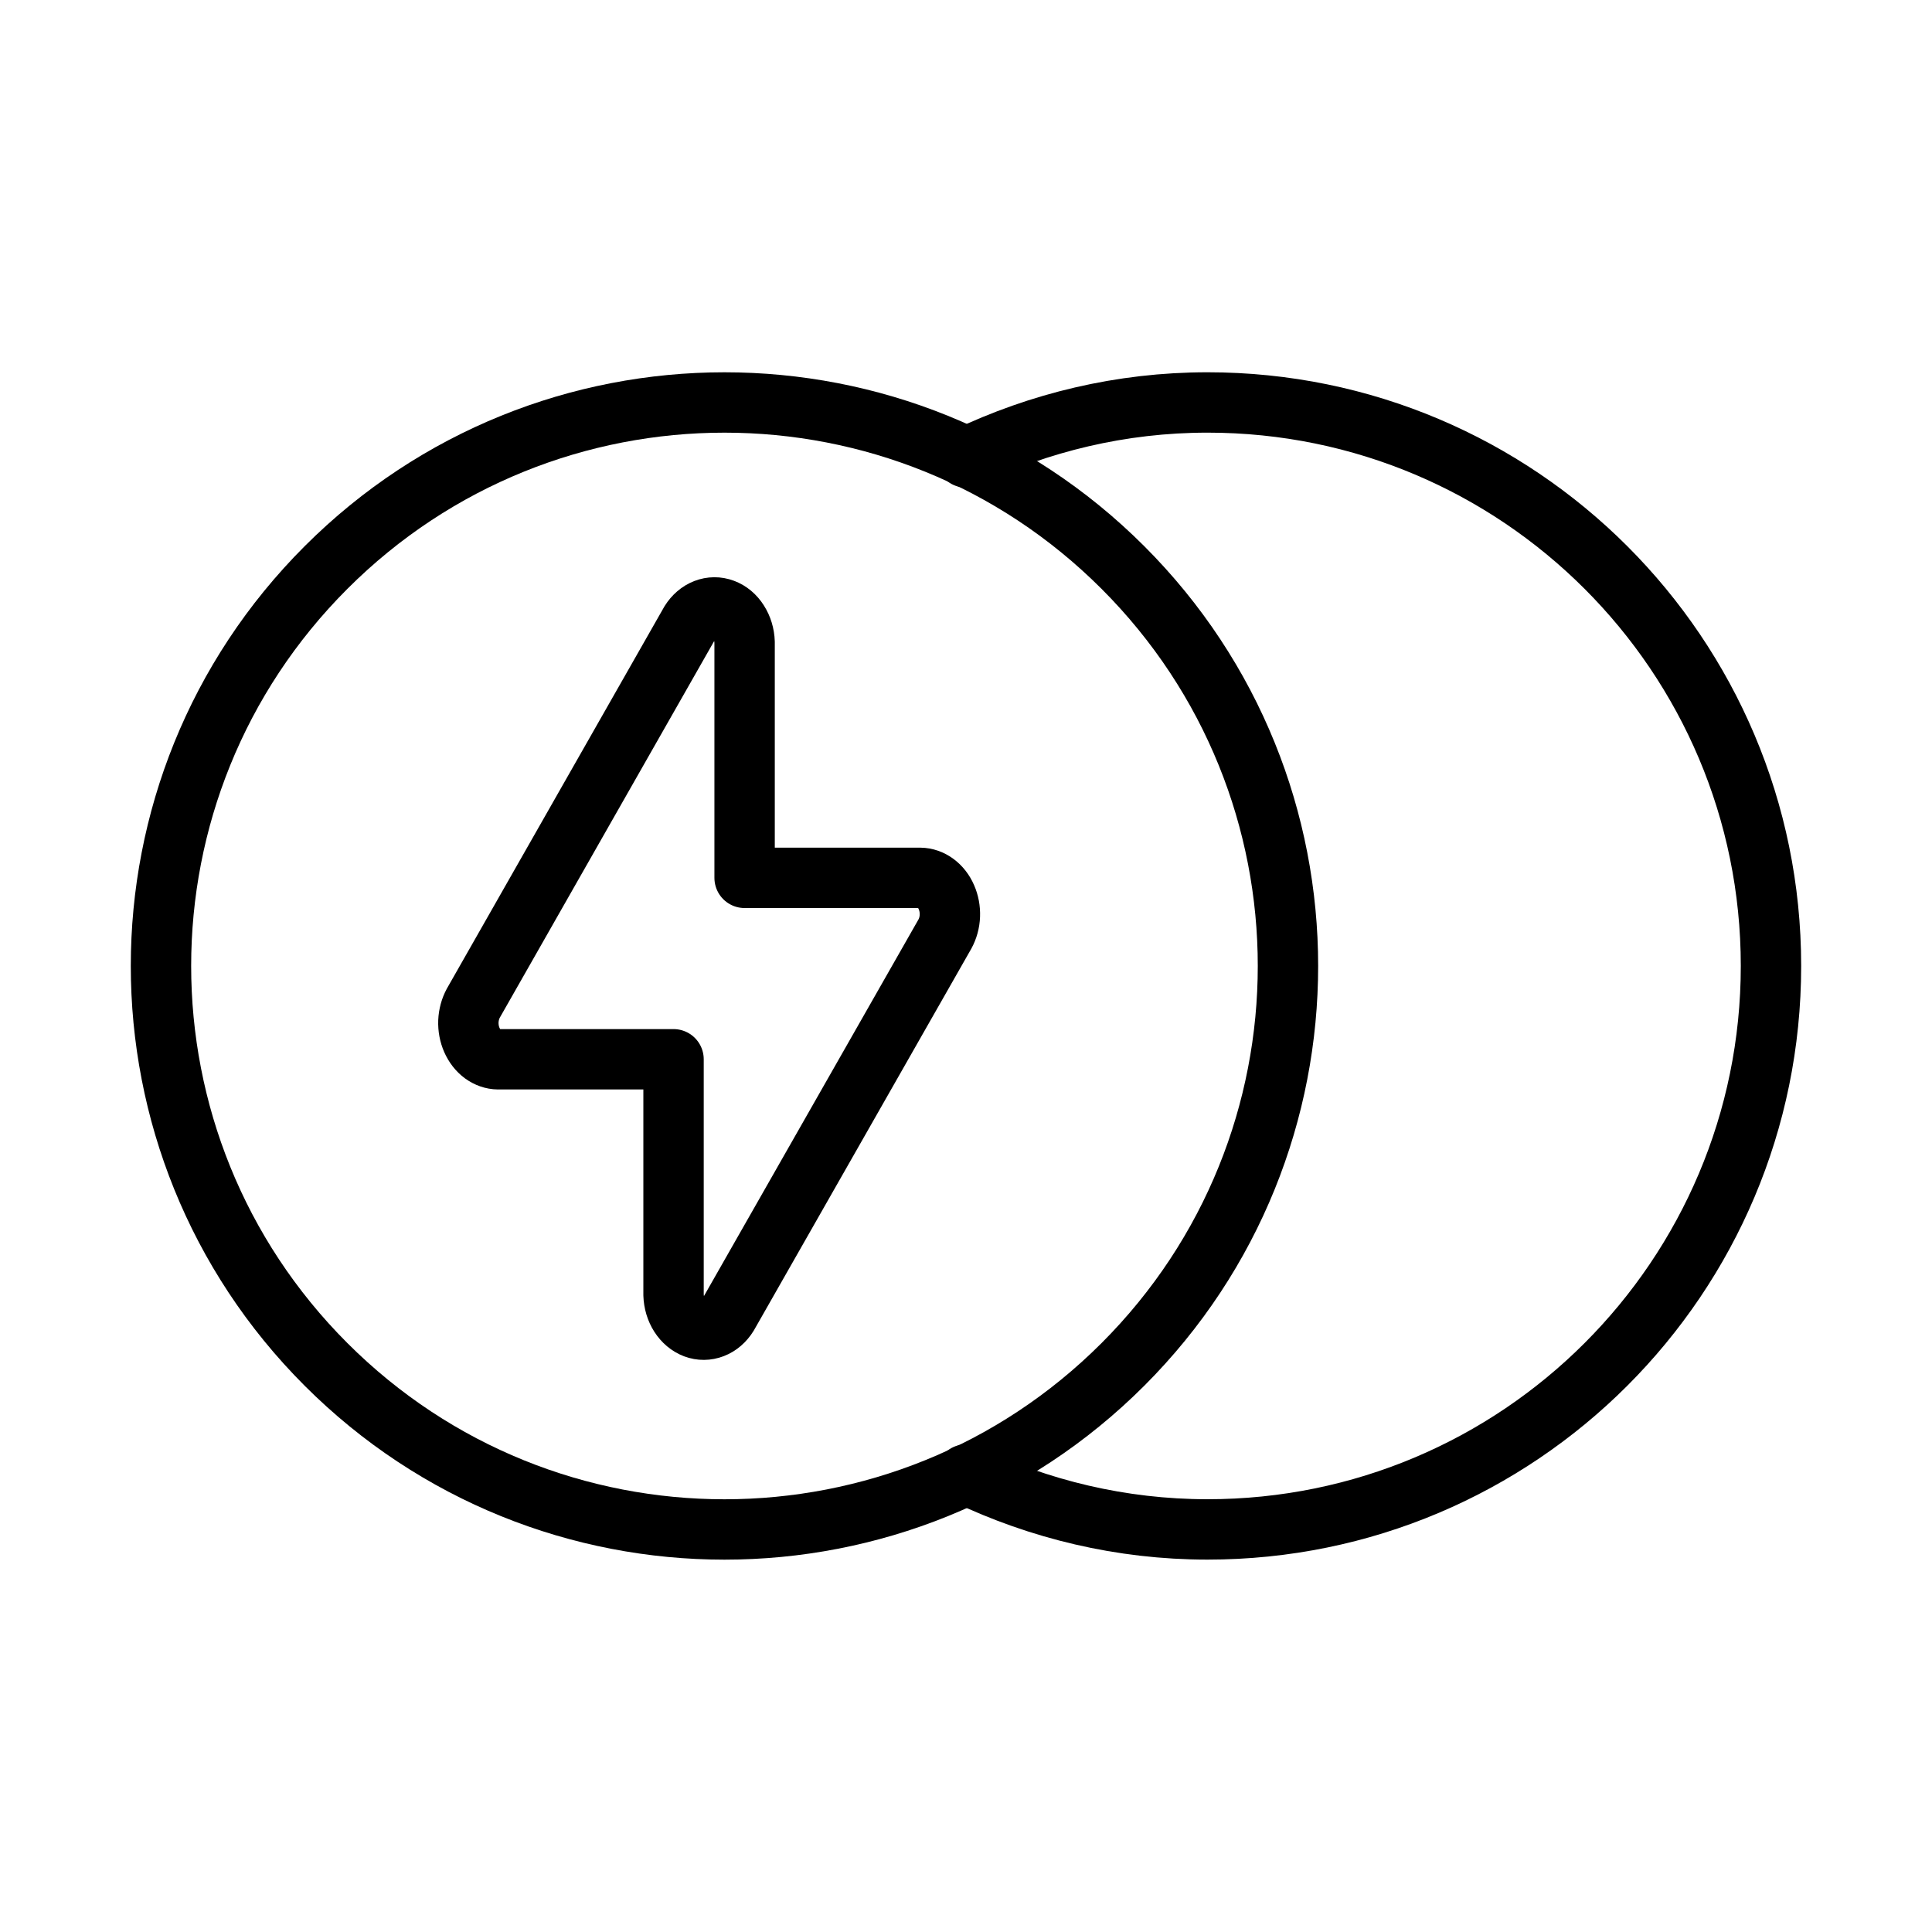
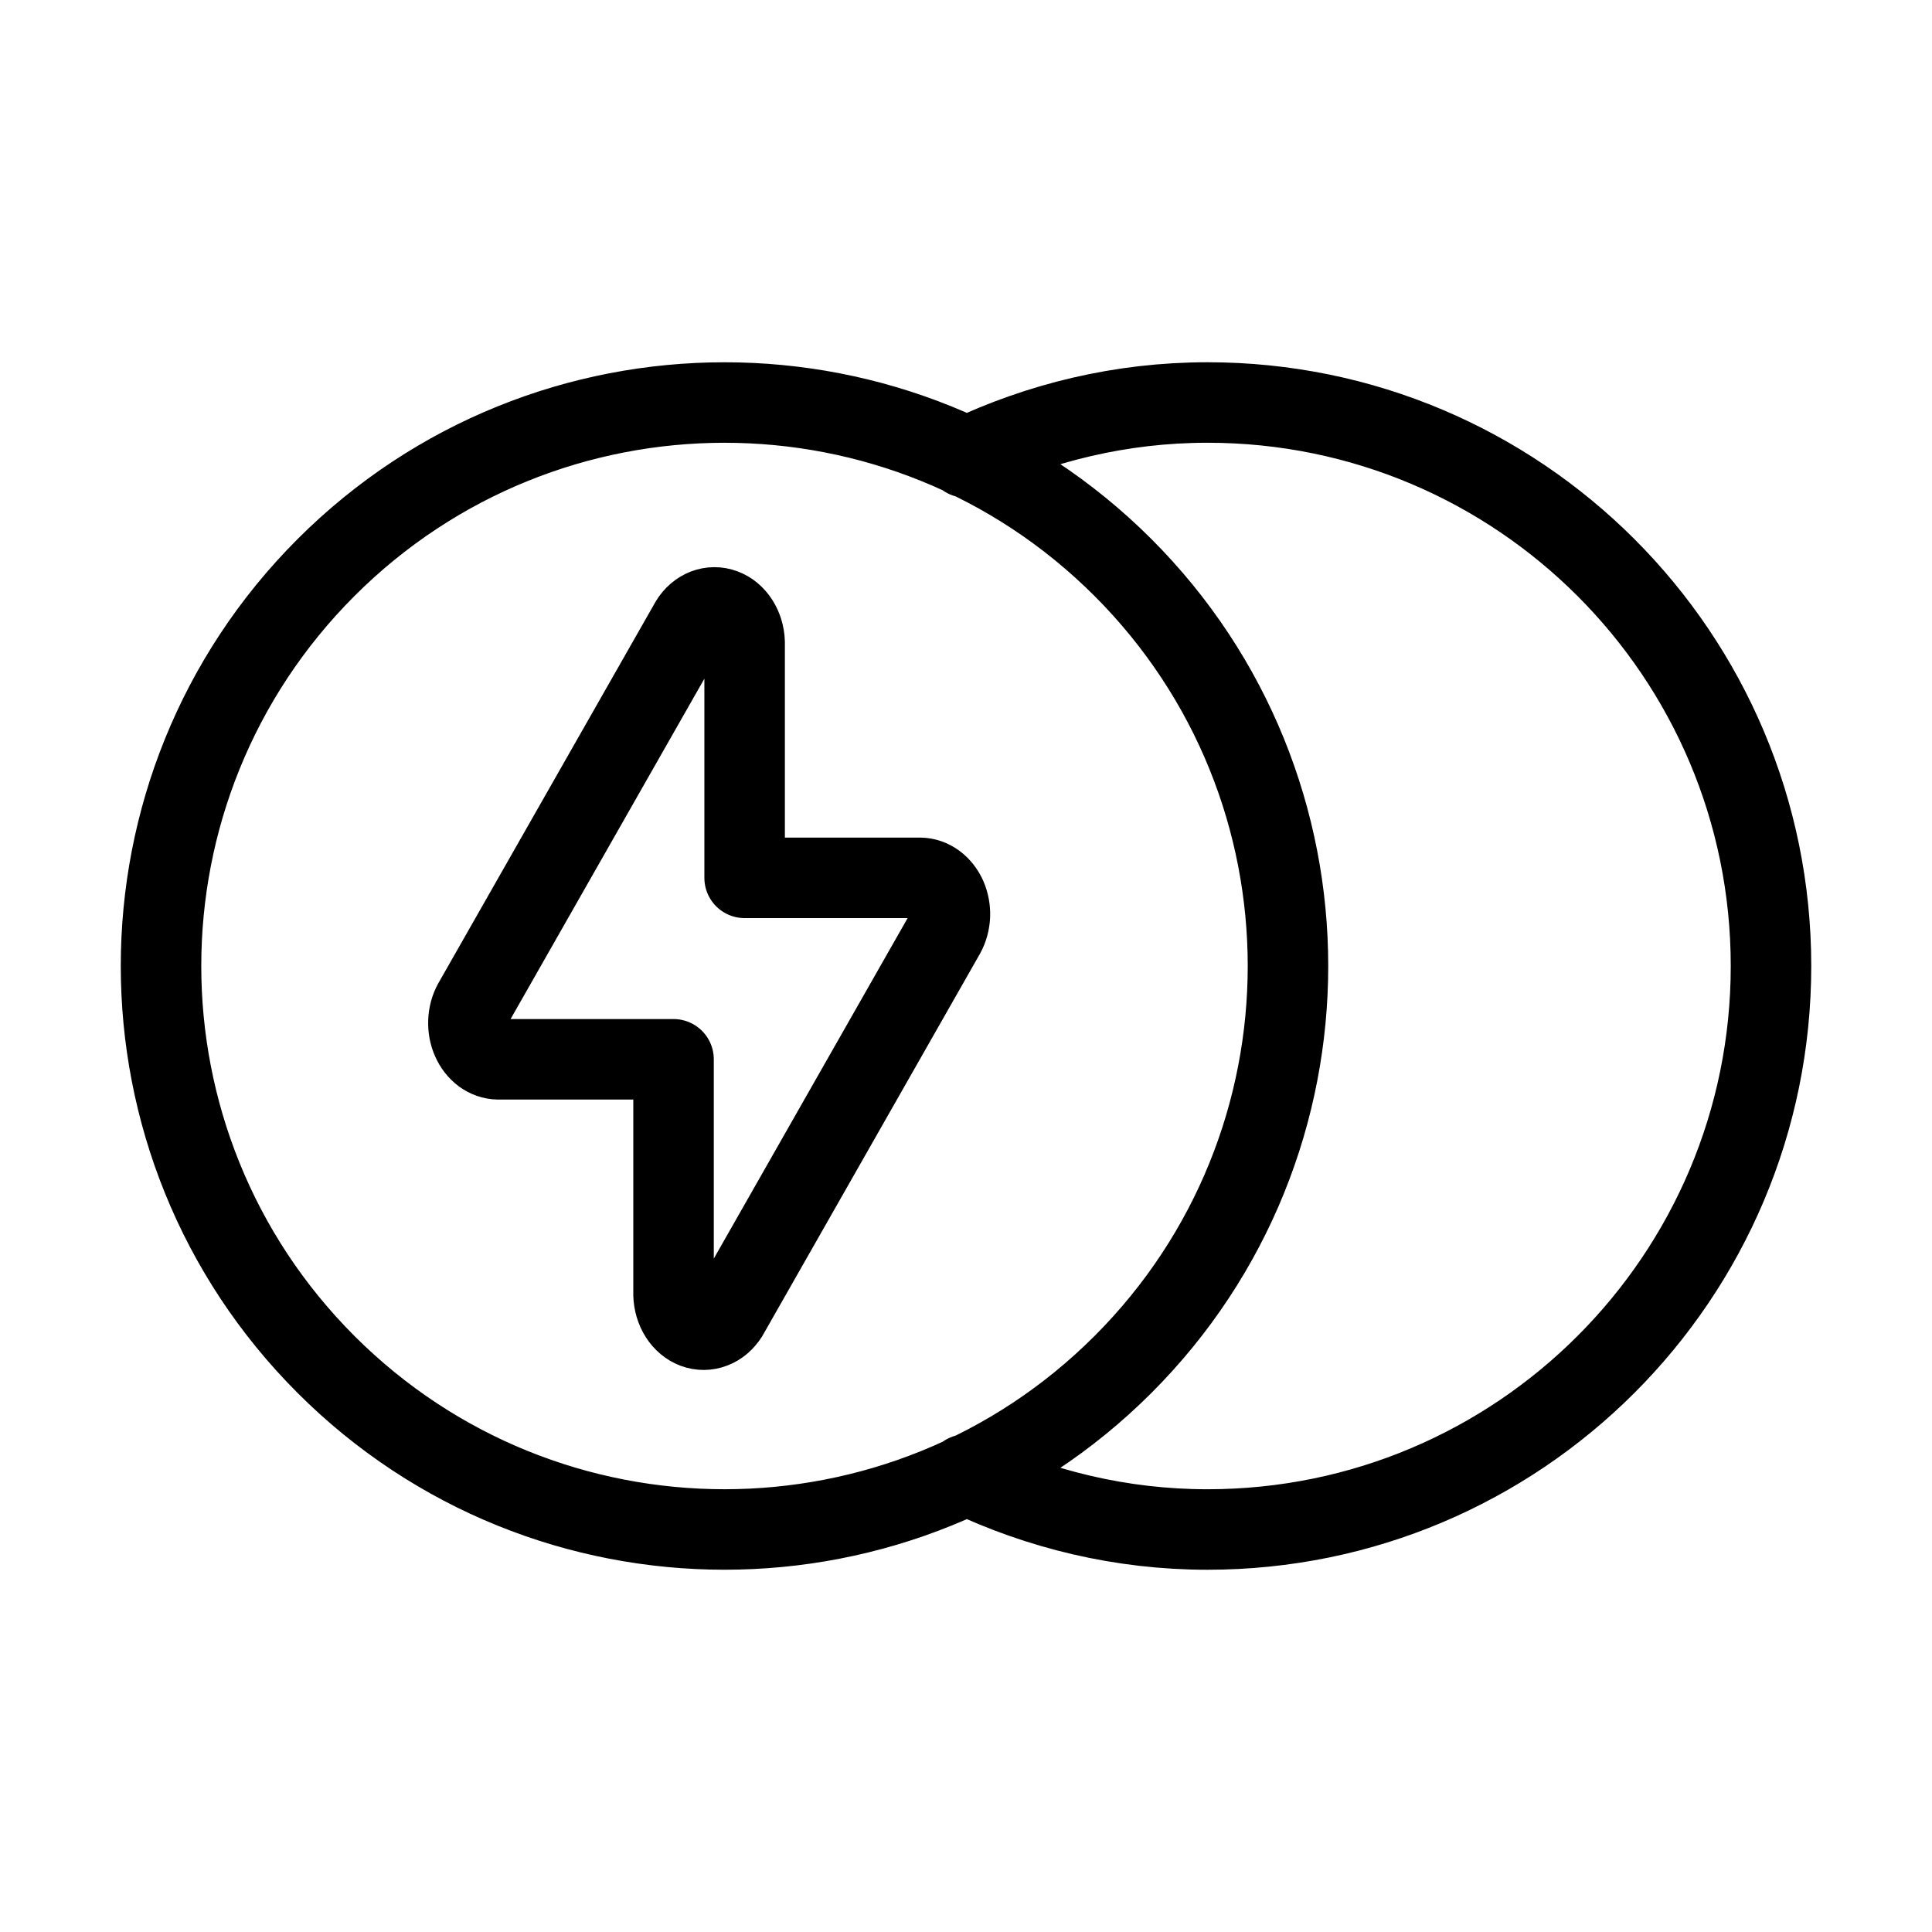
- <svg xmlns="http://www.w3.org/2000/svg" data-token-name="cryptowallet" width="32" height="32" viewBox="0 0 32 32" fill="none">
-   <path d="M16 7.577C17.213 6.999 18.567 6.666 20 6.666C25.155 6.666 29.333 10.845 29.333 15.999C29.333 21.154 25.155 25.332 20 25.332C18.567 25.332 17.213 24.999 16 24.422" stroke="currentColor" fill="none" stroke-linecap="round" stroke-linejoin="round" />
-   <path d="M18.599 22.599C22.244 18.954 22.244 13.044 18.599 9.4C14.954 5.755 9.045 5.755 5.4 9.4C1.755 13.044 1.755 18.954 5.4 22.599C9.045 26.244 14.954 26.244 18.599 22.599Z" stroke="currentColor" fill="none" stroke-linecap="round" stroke-linejoin="round" />
-   <path d="M11.434 10.301C11.496 10.202 11.582 10.128 11.68 10.09C11.778 10.052 11.884 10.051 11.982 10.088C12.081 10.124 12.168 10.197 12.23 10.296C12.293 10.394 12.329 10.513 12.333 10.637V14.54H15.242C15.331 14.541 15.419 14.572 15.495 14.628C15.571 14.684 15.634 14.764 15.675 14.859C15.717 14.954 15.737 15.061 15.733 15.168C15.729 15.276 15.7 15.38 15.651 15.47L12.055 21.783C11.993 21.883 11.908 21.957 11.809 21.995C11.711 22.033 11.606 22.034 11.507 21.997C11.409 21.96 11.322 21.887 11.259 21.789C11.196 21.691 11.16 21.571 11.156 21.447V17.545H8.25C8.16 17.544 8.073 17.513 7.996 17.457C7.92 17.401 7.858 17.321 7.816 17.226C7.774 17.131 7.754 17.024 7.758 16.916C7.763 16.809 7.791 16.705 7.84 16.615L11.434 10.301Z" stroke="currentColor" fill="none" stroke-linecap="round" stroke-linejoin="round" />
+ <svg xmlns="http://www.w3.org/2000/svg" data-token-name="cryptowallet" width="24" height="24" viewBox="0 0 24 24" fill="none">
+   <path d="M12 5.683C12.91 5.25 13.925 5 15 5C18.866 5 22 8.134 22 12C22 15.866 18.866 19 15 19C13.925 19 12.91 18.75 12 18.317M13.95 7.05C16.683 9.784 16.683 14.216 13.95 16.95C11.216 19.683 6.784 19.683 4.05 16.95C1.317 14.216 1.317 9.784 4.05 7.05C6.784 4.317 11.216 4.317 13.95 7.05ZM8.576 7.726C8.622 7.651 8.686 7.596 8.76 7.567C8.834 7.539 8.913 7.538 8.987 7.566C9.061 7.593 9.126 7.648 9.173 7.722C9.22 7.796 9.247 7.885 9.25 7.978V10.905H11.431C11.498 10.906 11.564 10.929 11.621 10.971C11.678 11.013 11.725 11.073 11.757 11.144C11.788 11.216 11.803 11.296 11.8 11.376C11.796 11.457 11.775 11.535 11.738 11.602L9.042 16.338C8.995 16.412 8.931 16.468 8.857 16.496C8.783 16.525 8.704 16.525 8.63 16.498C8.556 16.47 8.491 16.416 8.444 16.342C8.397 16.268 8.37 16.178 8.367 16.085V13.159H6.187C6.12 13.158 6.055 13.135 5.997 13.093C5.94 13.05 5.893 12.991 5.862 12.919C5.83 12.848 5.816 12.768 5.819 12.687C5.822 12.607 5.843 12.528 5.88 12.461L8.576 7.726Z" stroke="currentColor" fill="none" stroke-linecap="round" stroke-linejoin="round" />
</svg>
